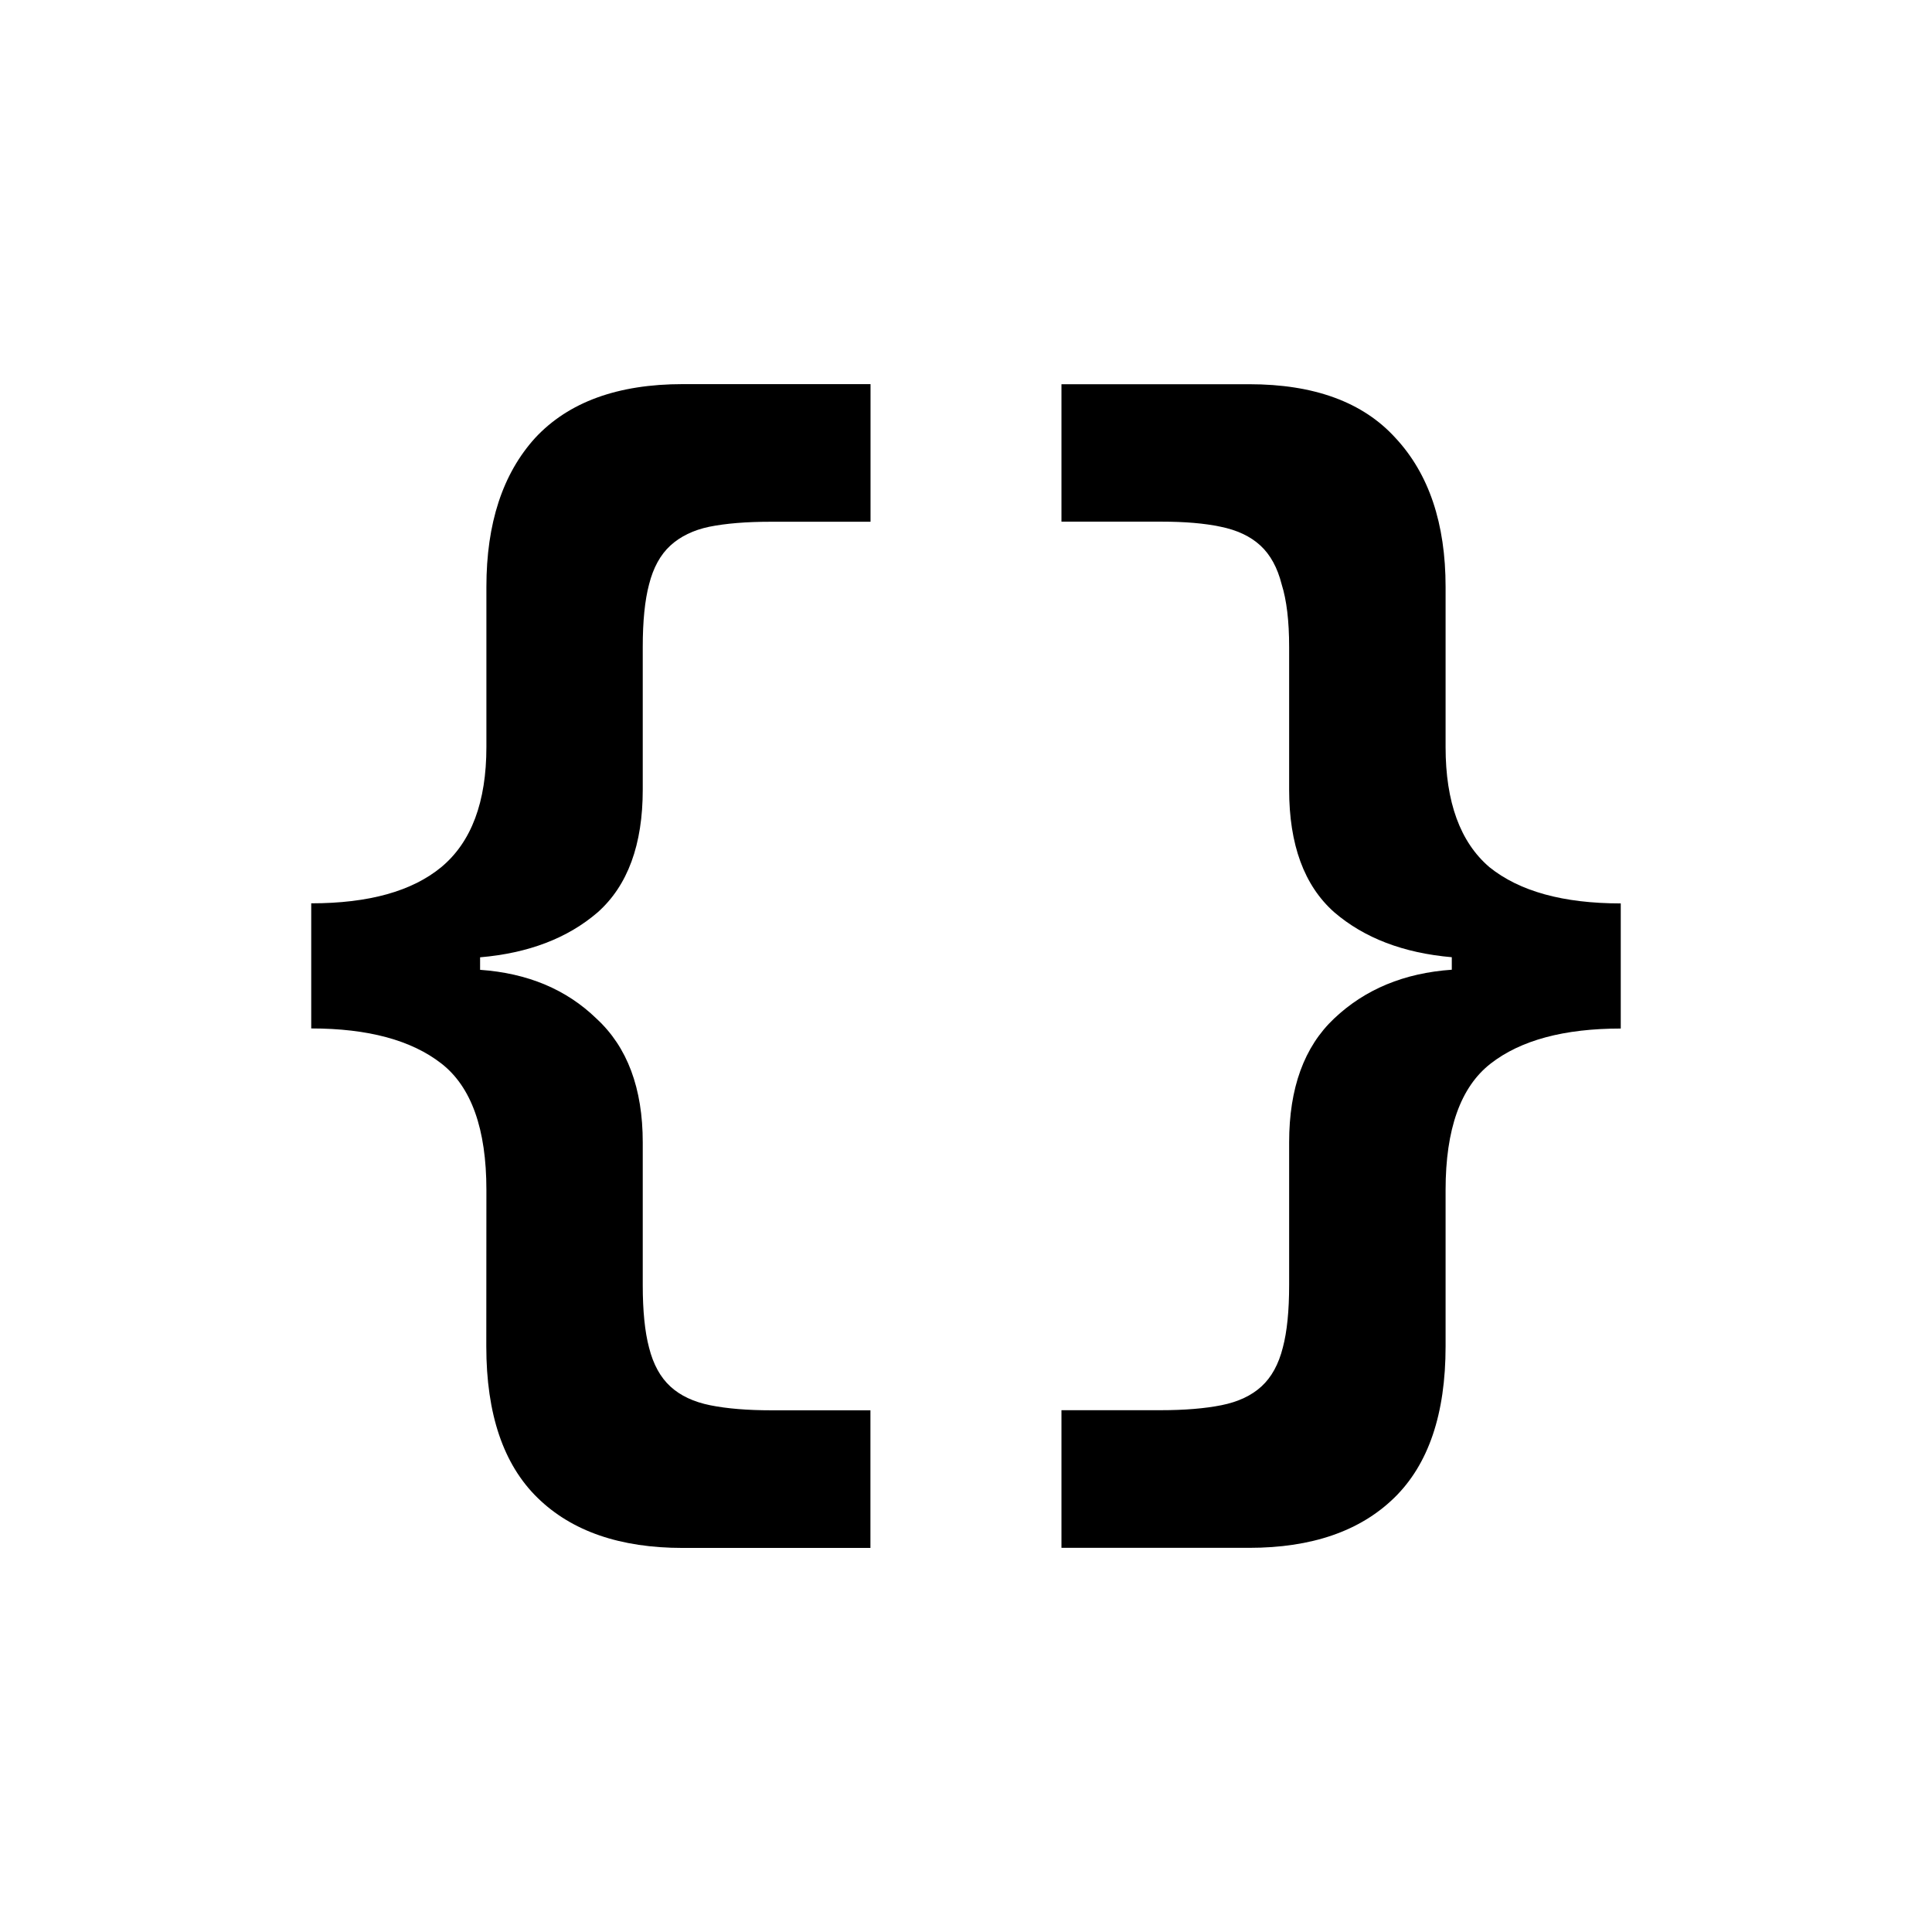
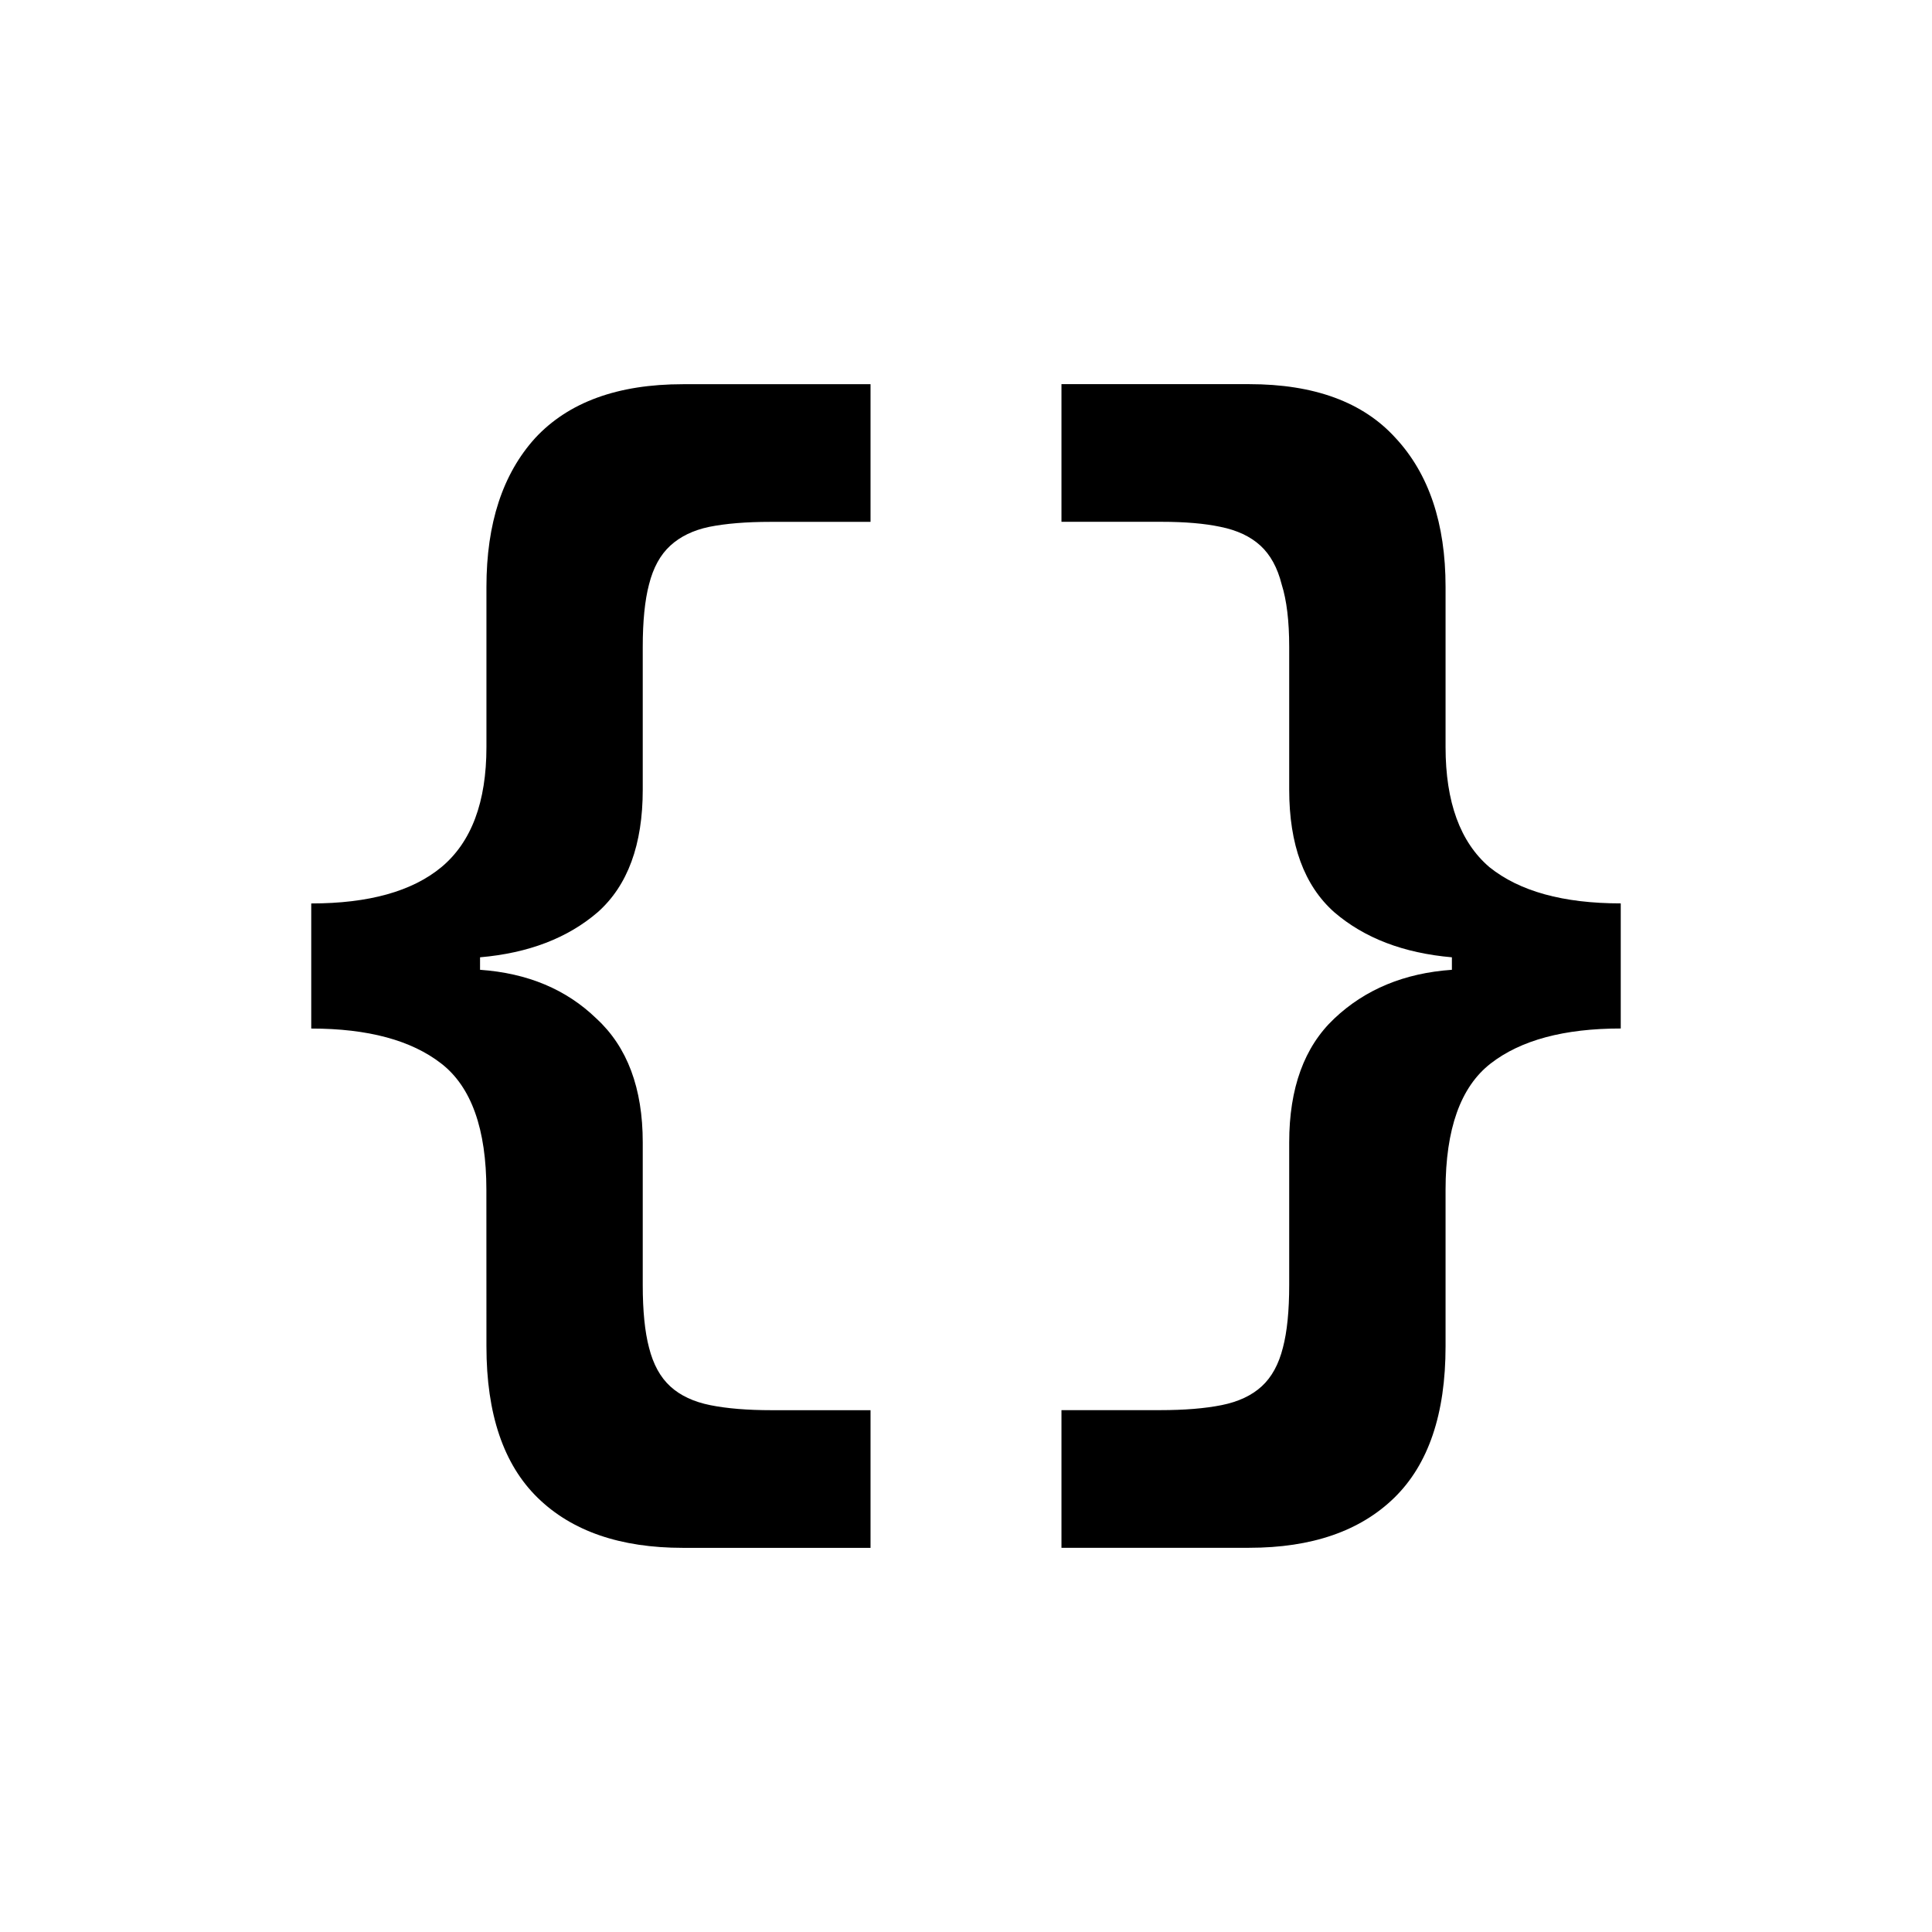
<svg xmlns="http://www.w3.org/2000/svg" width="128" height="128" viewBox="0 0 33.867 33.867" version="1.1" id="svg116">
  <defs id="defs113" />
-   <g id="layer1">
-     <g aria-label="{}" id="text1266" style="font-size:12.7px;line-height:1.25;stroke-width:0.265" transform="matrix(1.727008,0,0,1.727008,-14.65186,-8.735375)">
-       <path d="m 13.421,17.136 q 0,-0.927 -0.457,-1.283 -0.457,-0.356 -1.321,-0.356 v -1.27 q 0.876,0 1.321,-0.368 0.457,-0.381 0.457,-1.219 v -1.626 q 0,-0.965 0.495,-1.511 0.508,-0.546 1.499,-0.546 h 1.905 v 1.397 h -1.016 q -0.368,0 -0.622,0.051 -0.241,0.051 -0.394,0.191 -0.152,0.14 -0.216,0.394 -0.064,0.241 -0.064,0.635 v 1.448 q 0,0.838 -0.457,1.245 -0.457,0.394 -1.194,0.457 v 0.127 q 0.724,0.051 1.181,0.495 0.47,0.432 0.47,1.257 v 1.448 q 0,0.394 0.064,0.635 0.064,0.254 0.216,0.394 0.152,0.14 0.406,0.191 0.254,0.051 0.622,0.051 h 1.003 v 1.397 h -1.905 q -0.953,0 -1.473,-0.508 -0.521,-0.508 -0.521,-1.537 z" style="font-weight:bold;font-family:'PT Mono';-inkscape-font-specification:'PT Mono Bold'" id="path3400" />
-       <path d="m 23.157,18.724 q 0,1.029 -0.521,1.537 -0.521,0.508 -1.473,0.508 h -1.905 v -1.397 h 1.003 q 0.368,0 0.622,-0.051 0.254,-0.051 0.406,-0.191 0.152,-0.14 0.216,-0.394 0.064,-0.241 0.064,-0.635 v -1.448 q 0,-0.826 0.457,-1.257 0.47,-0.445 1.194,-0.495 v -0.127 q -0.737,-0.064 -1.194,-0.457 -0.457,-0.406 -0.457,-1.245 v -1.448 q 0,-0.394 -0.076,-0.635 -0.064,-0.254 -0.216,-0.394 -0.152,-0.14 -0.406,-0.191 -0.241,-0.051 -0.597,-0.051 h -1.016 V 8.958 h 1.905 q 0.991,0 1.486,0.546 0.508,0.546 0.508,1.511 v 1.626 q 0,0.838 0.445,1.219 0.457,0.368 1.333,0.368 v 1.27 q -0.864,0 -1.321,0.356 -0.457,0.356 -0.457,1.283 z" style="font-weight:bold;font-family:'PT Mono';-inkscape-font-specification:'PT Mono Bold'" id="path3402" />
-     </g>
-   </g>
+   <path d="m 8.526,20.859 q 0,-1.601 -0.79,-2.215 Q 6.947,18.03 5.456,18.03 v -2.193 q 1.513,0 2.281,-0.636 0.79,-0.658 0.79,-2.106 v -2.807 q 0,-1.667 0.855,-2.61 0.877,-0.943 2.588,-0.943 h 3.29 v 2.413 h -1.755 q -0.636,0 -1.075,0.088 -0.417,0.088 -0.68,0.329 -0.263,0.241 -0.373,0.68 -0.11,0.417 -0.11,1.097 v 2.5 q 0,1.448 -0.79,2.149 -0.79,0.68 -2.062,0.79 v 0.219 q 1.25,0.088 2.04,0.855 0.812,0.746 0.812,2.171 v 2.5 q 0,0.68 0.11,1.097 0.11,0.439 0.373,0.68 0.263,0.241 0.702,0.329 0.439,0.088 1.075,0.088 h 1.733 v 2.413 h -3.29 q -1.645,0 -2.544,-0.877 -0.899,-0.877 -0.899,-2.654 z" id="path3400" />
+   <path d="m 25.34,23.601 q 0,1.777 -0.899,2.654 -0.899,0.877 -2.544,0.877 h -3.29 v -2.413 h 1.733 q 0.636,0 1.075,-0.088 0.439,-0.088 0.702,-0.329 Q 22.379,24.062 22.489,23.623 22.599,23.206 22.599,22.526 v -2.5 q 0,-1.426 0.79,-2.171 0.812,-0.768 2.062,-0.855 v -0.219 Q 24.178,16.67 23.388,15.99 22.599,15.288 22.599,13.841 v -2.5 q 0,-0.68 -0.132,-1.097 Q 22.357,9.805 22.094,9.564 21.831,9.323 21.392,9.235 20.976,9.147 20.362,9.147 h -1.755 V 6.734 h 3.29 q 1.711,0 2.566,0.943 0.877,0.943 0.877,2.61 v 2.807 q 0,1.448 0.768,2.106 0.79,0.636 2.303,0.636 v 2.193 q -1.491,0 -2.281,0.614 -0.79,0.614 -0.79,2.215 z" id="path3402" />
</svg>
